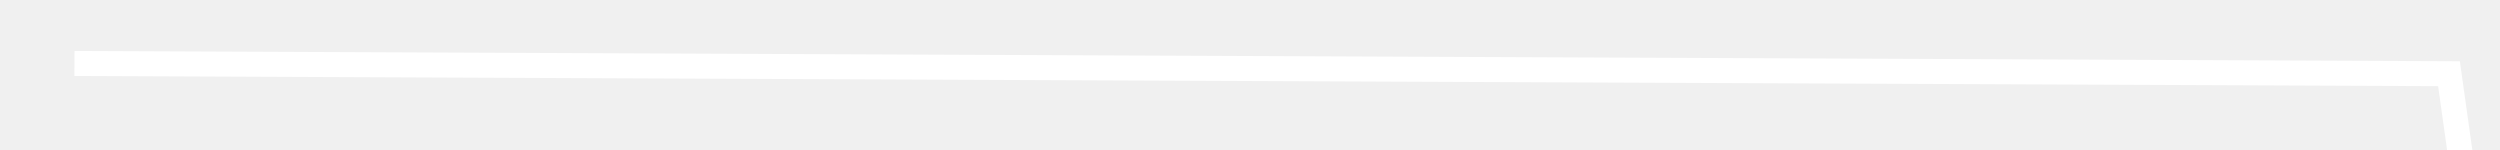
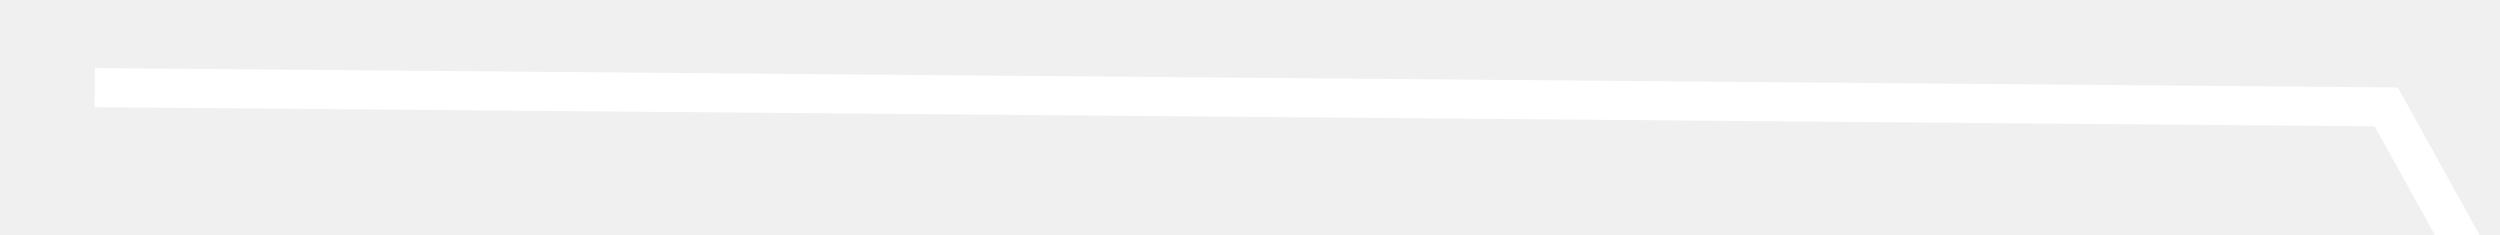
- <svg xmlns="http://www.w3.org/2000/svg" version="1.1" width="100px" height="6px" preserveAspectRatio="xMinYMid meet" viewBox="92 435  100 4">
-   <g transform="matrix(-0.1391731 -0.9902681 0.9902681 -0.1391731 -270.9846 638.4367 )">
-     <path d="M 90 0.5  L 76.376 94.5  L 0.767 94.5  " stroke-width="1" stroke="#ffffff" fill="none" transform="matrix(1 0 0 1 59 390 )" />
+ <svg xmlns="http://www.w3.org/2000/svg" version="1.1" width="64px" height="6px" preserveAspectRatio="xMinYMid meet" viewBox="238 241  64 4">
+   <g transform="matrix(0.4848096 0.8746197 -0.8746197 0.4848096 351.634 -110.9561 )">
+     <path d="M 0 51.5  L 28.872 0.432  L 90.964 0.432  " stroke-width="1" stroke="#ffffff" fill="none" transform="matrix(1 0 0 1 255 217 )" />
  </g>
</svg>
